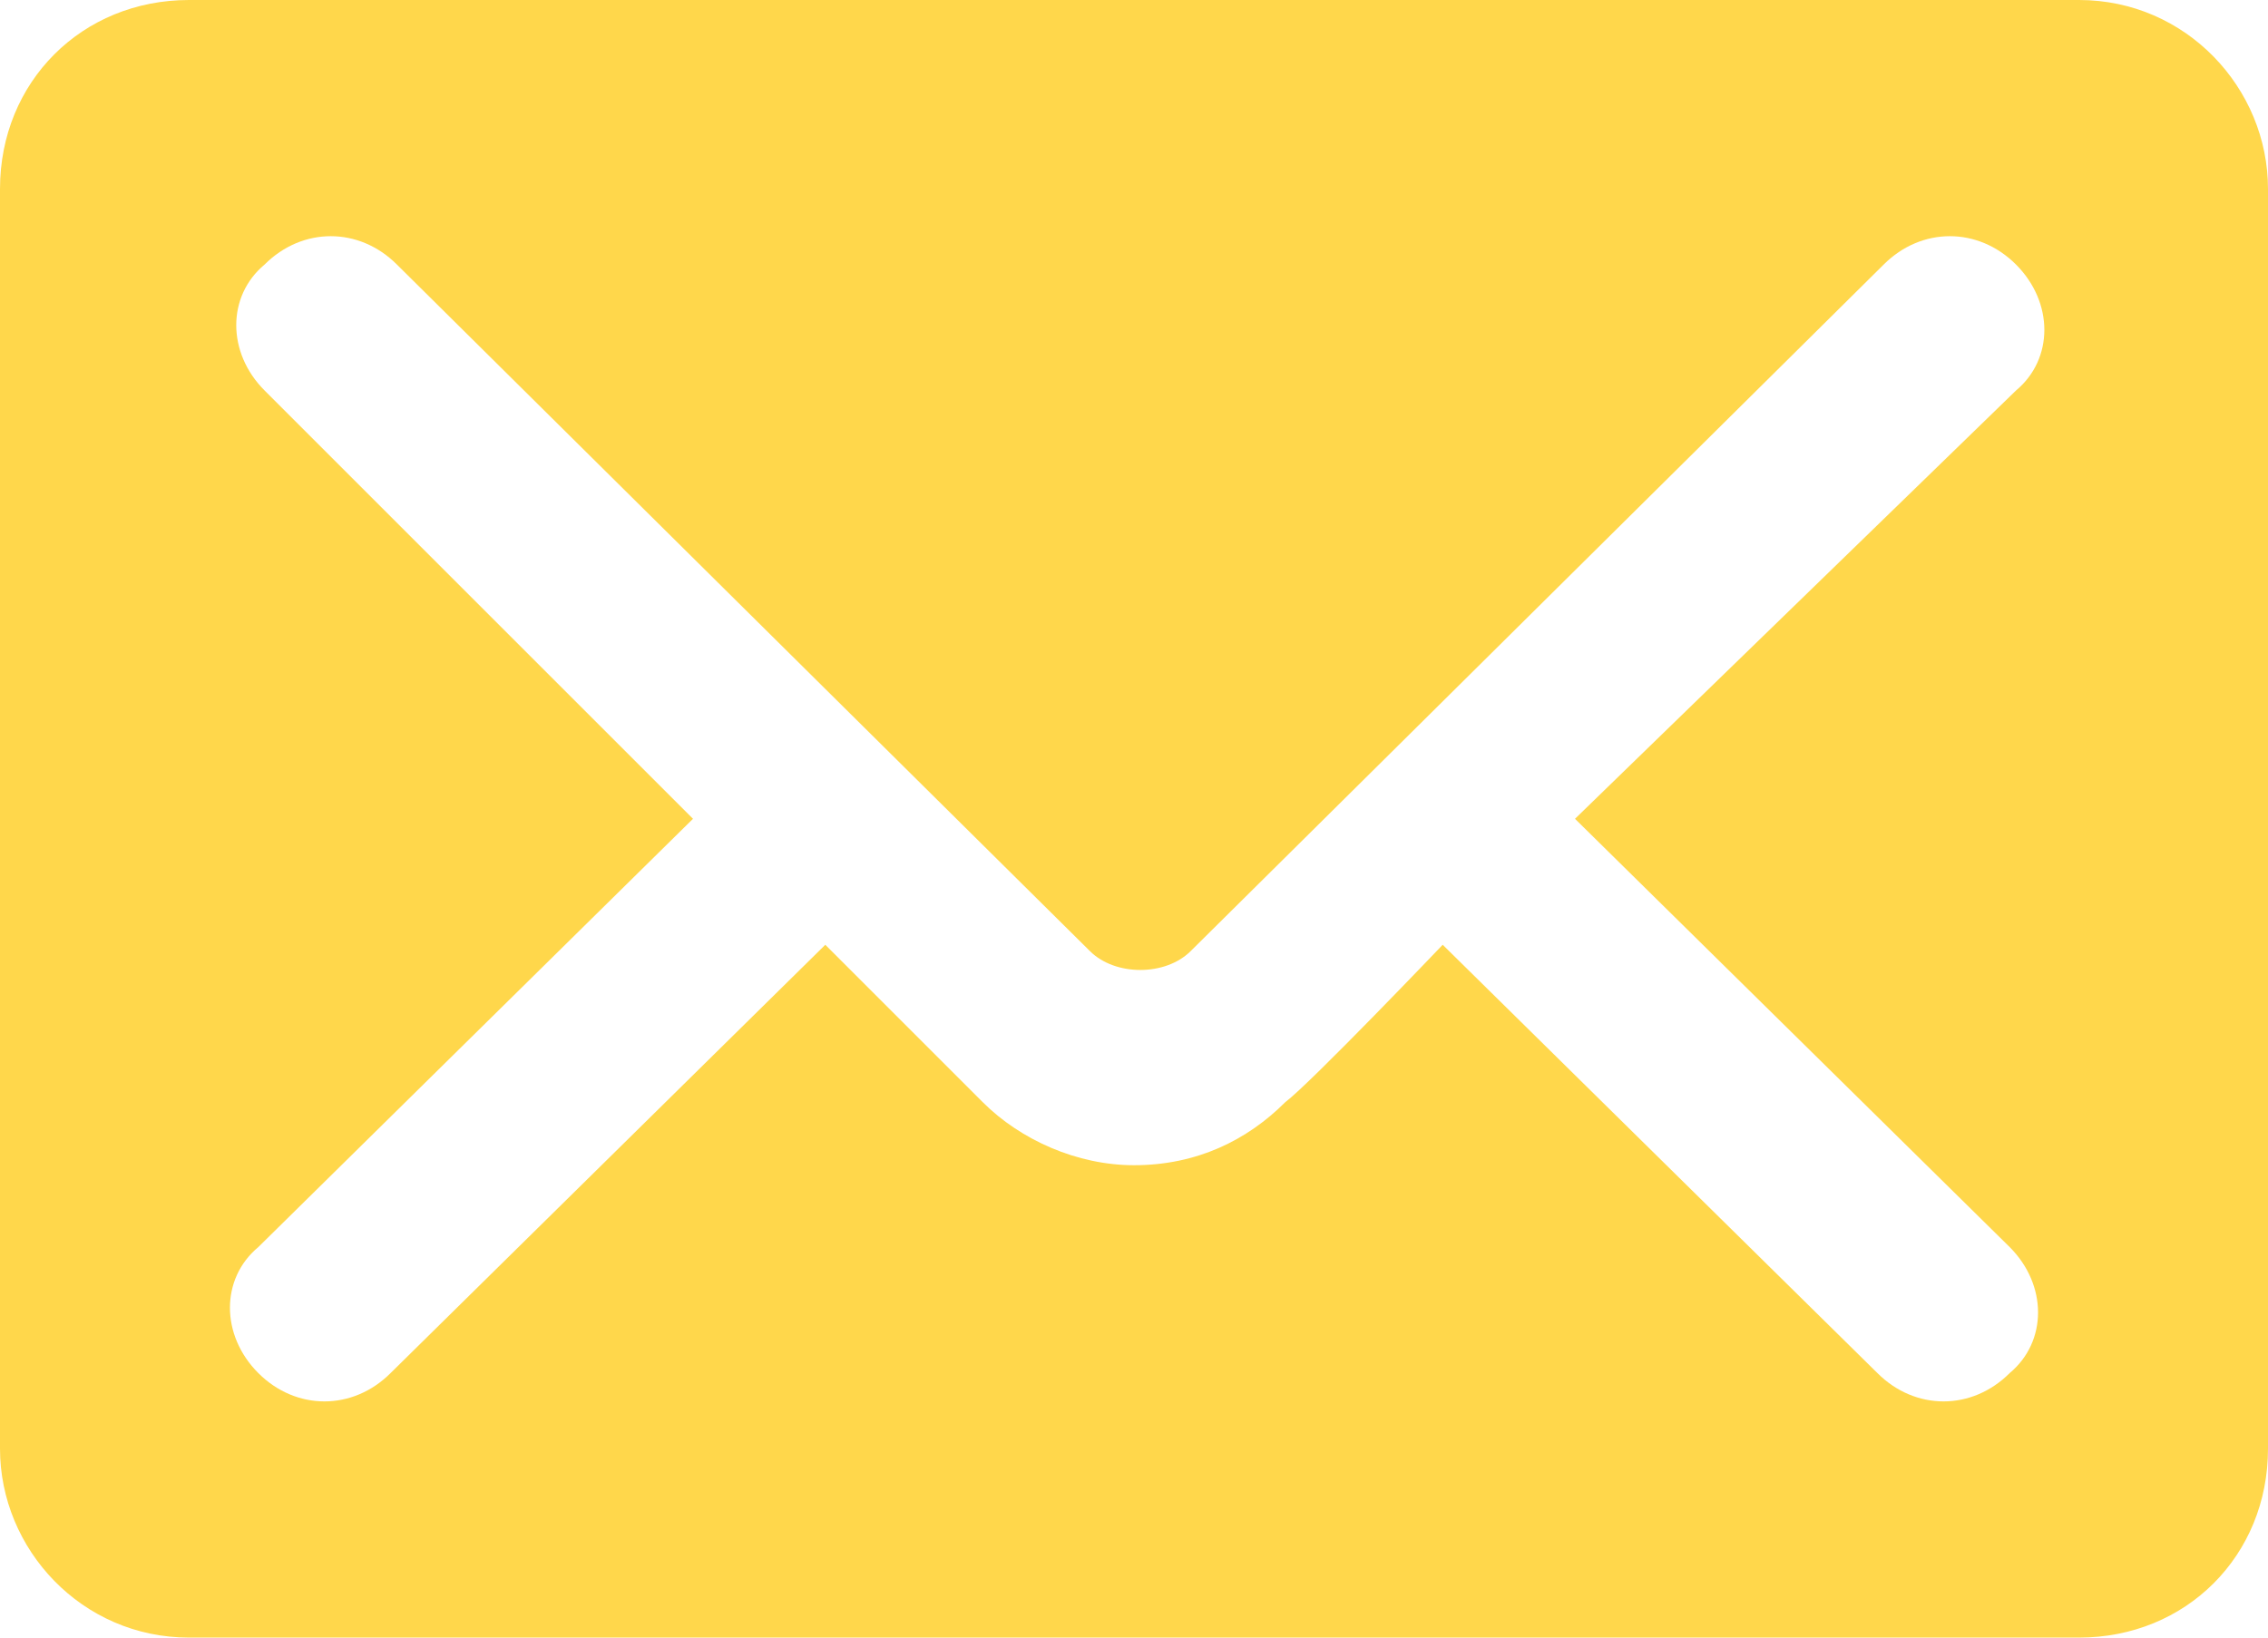
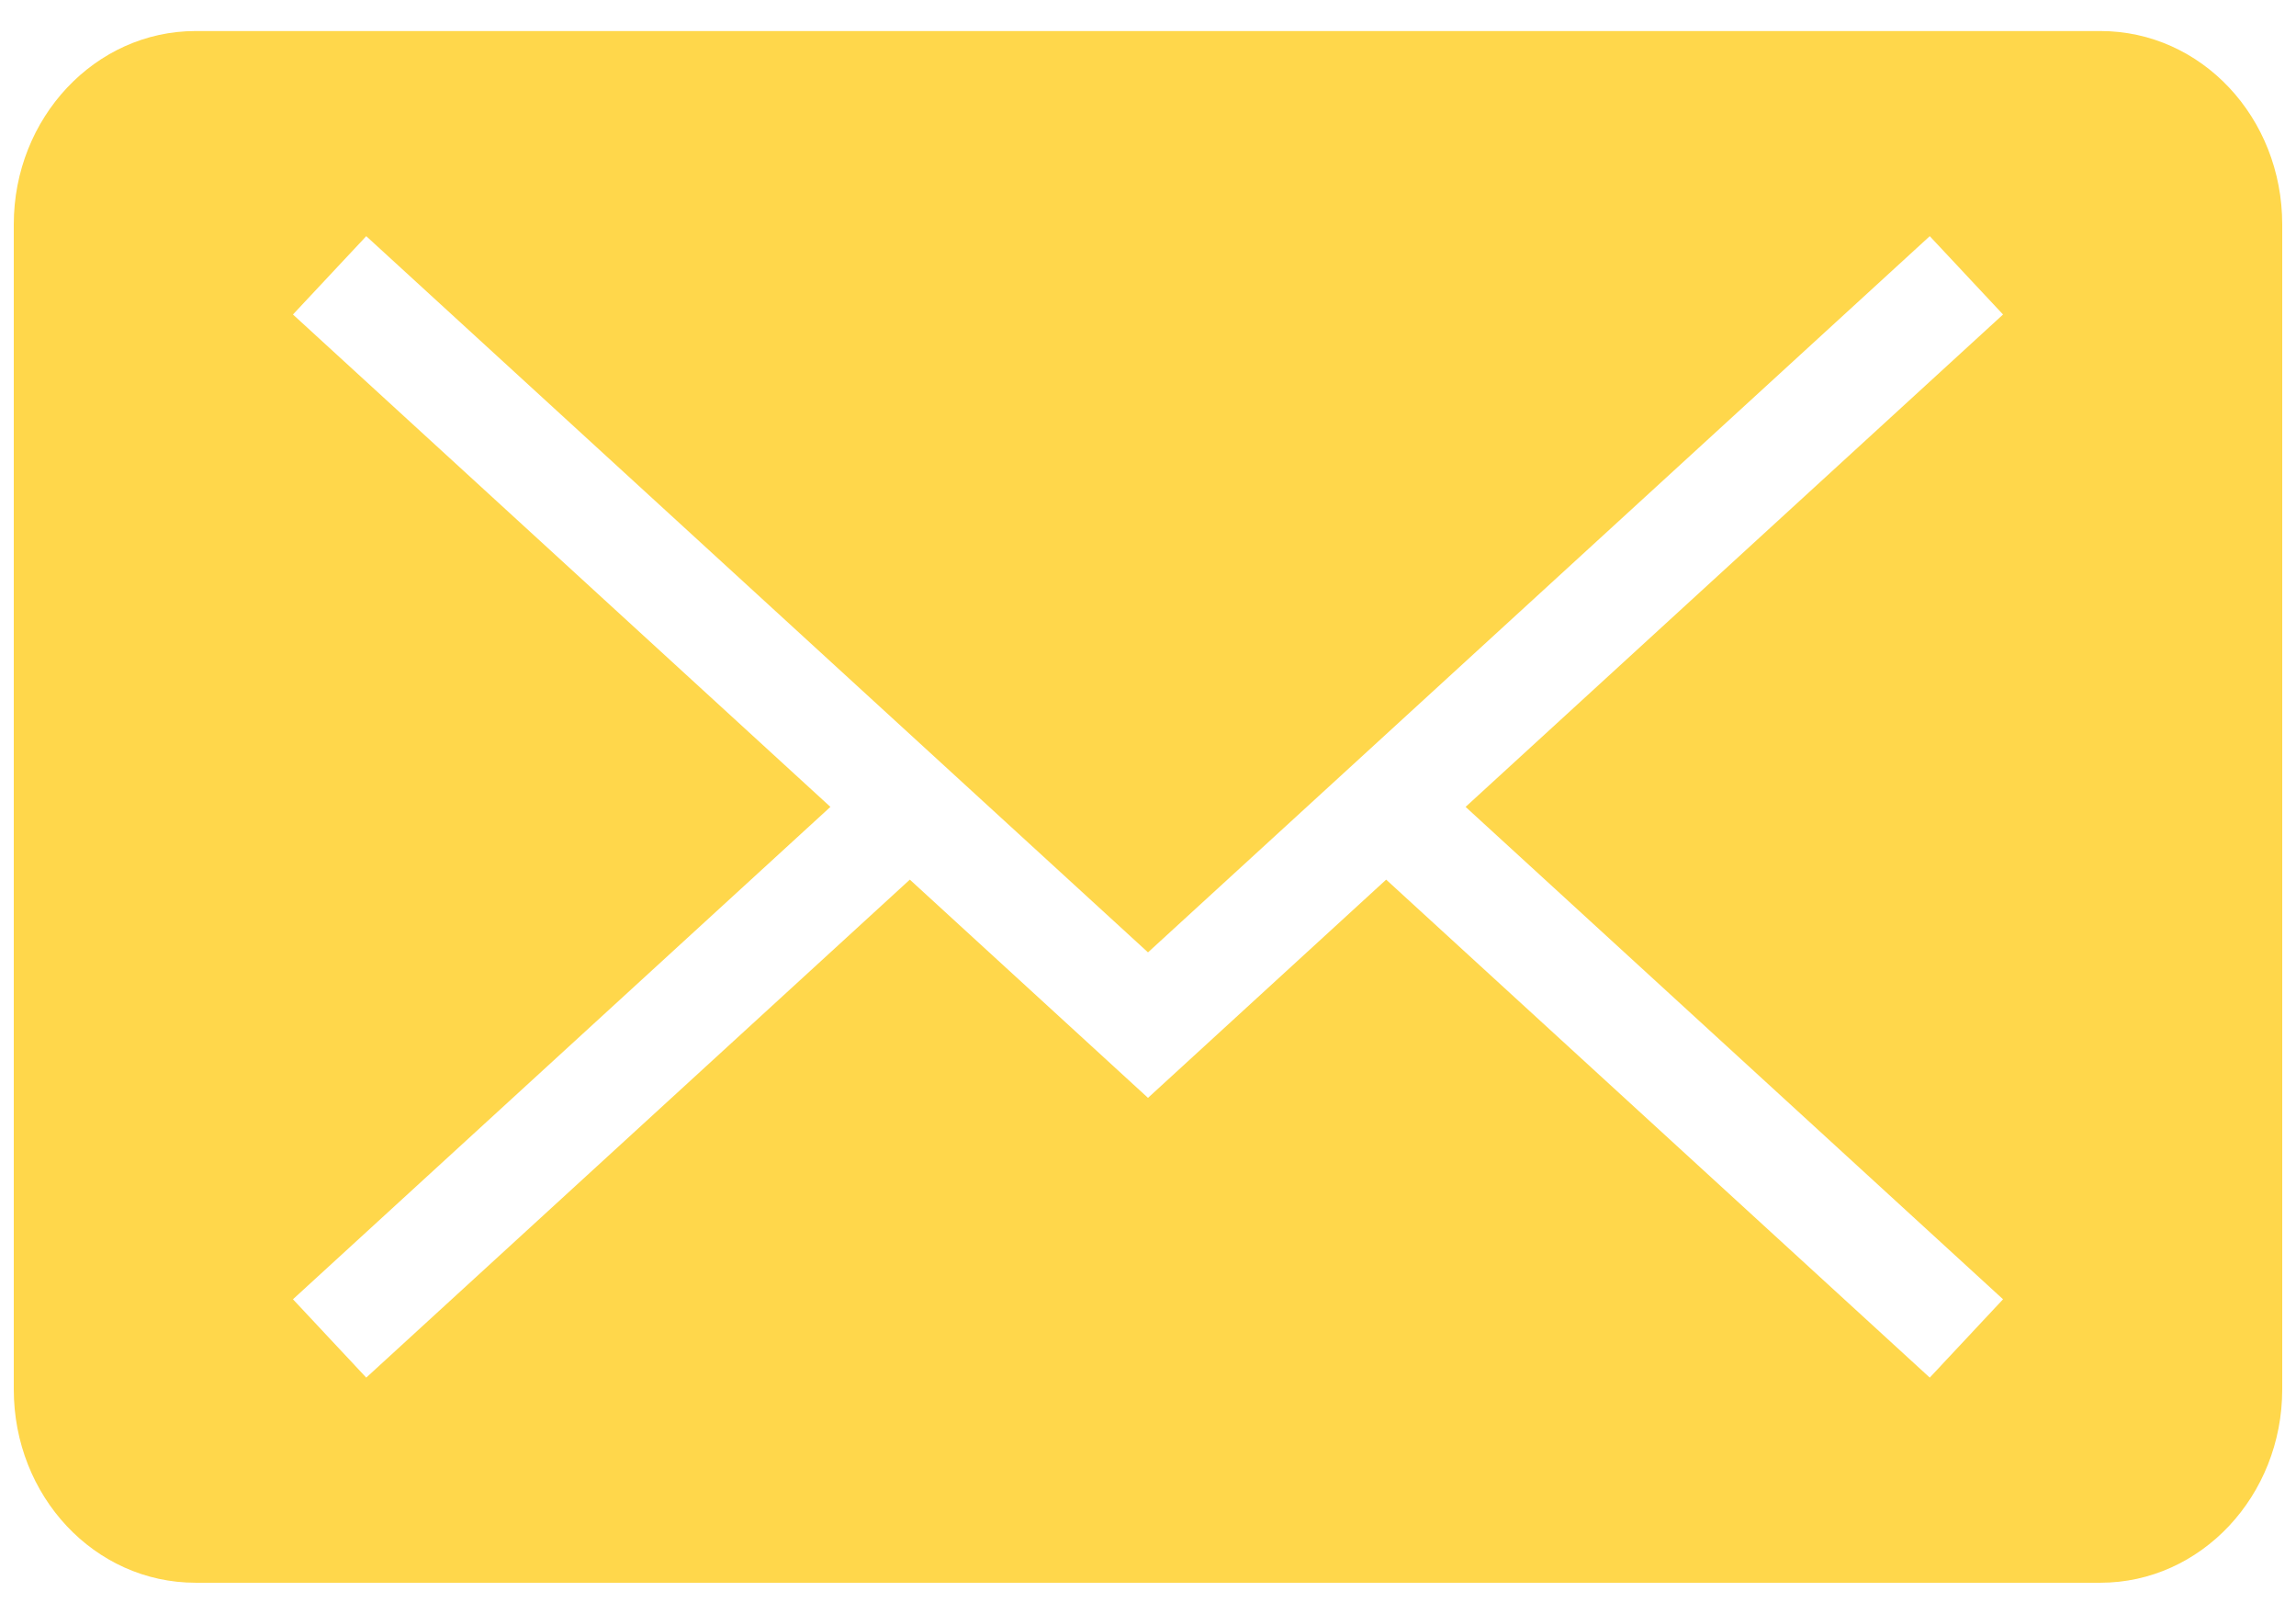
- <svg xmlns="http://www.w3.org/2000/svg" viewBox="0 0 36 26">
-   <path d="M0 23c0 1.6 1.3 3 3 3h30c1.7 0 3-1.3 3-3V3c0-1.6-1.3-3-3-3H3C1.3 0 0 1.3 0 3v20zm11-10L4.2 6.2c-.6-.6-.6-1.5 0-2 .6-.6 1.5-.6 2.1 0l11 10.9c.4.4 1.2.4 1.6 0l11-10.9c.6-.6 1.5-.6 2.1 0 .6.6.6 1.5 0 2L25 13l6.9 6.8c.6.6.6 1.5 0 2-.6.6-1.5.6-2.1 0L22.9 15s-2.1 2.2-2.5 2.5c-.6.6-1.4 1-2.4 1-.9 0-1.8-.4-2.4-1L13.1 15l-6.9 6.8c-.6.6-1.5.6-2.1 0-.6-.6-.6-1.5 0-2L11 13z" fill="#FFD74B" />
+ <svg xmlns="http://www.w3.org/2000/svg" width="37" height="26" viewBox="0 0 37 26" fill="none">
+   <path fill-rule="evenodd" clip-rule="evenodd" d="M32.279 20.933L23.618 13L32.279 5.067L31.098 3.805L18.5 15.344L5.902 3.805L4.721 5.067L13.382 13L4.721 20.933L5.902 22.195L14.662 14.172L18.5 17.688L22.338 14.172L31.098 22.195L32.279 20.933ZM3.152 0.5C1.534 0.5 0.222 1.898 0.222 3.616V22.384C0.222 24.105 1.523 25.5 3.152 25.5H33.848C35.466 25.5 36.778 24.102 36.778 22.384V3.616C36.778 1.895 35.477 0.5 33.848 0.5H3.152Z" fill="#FFD74B" />
</svg>
